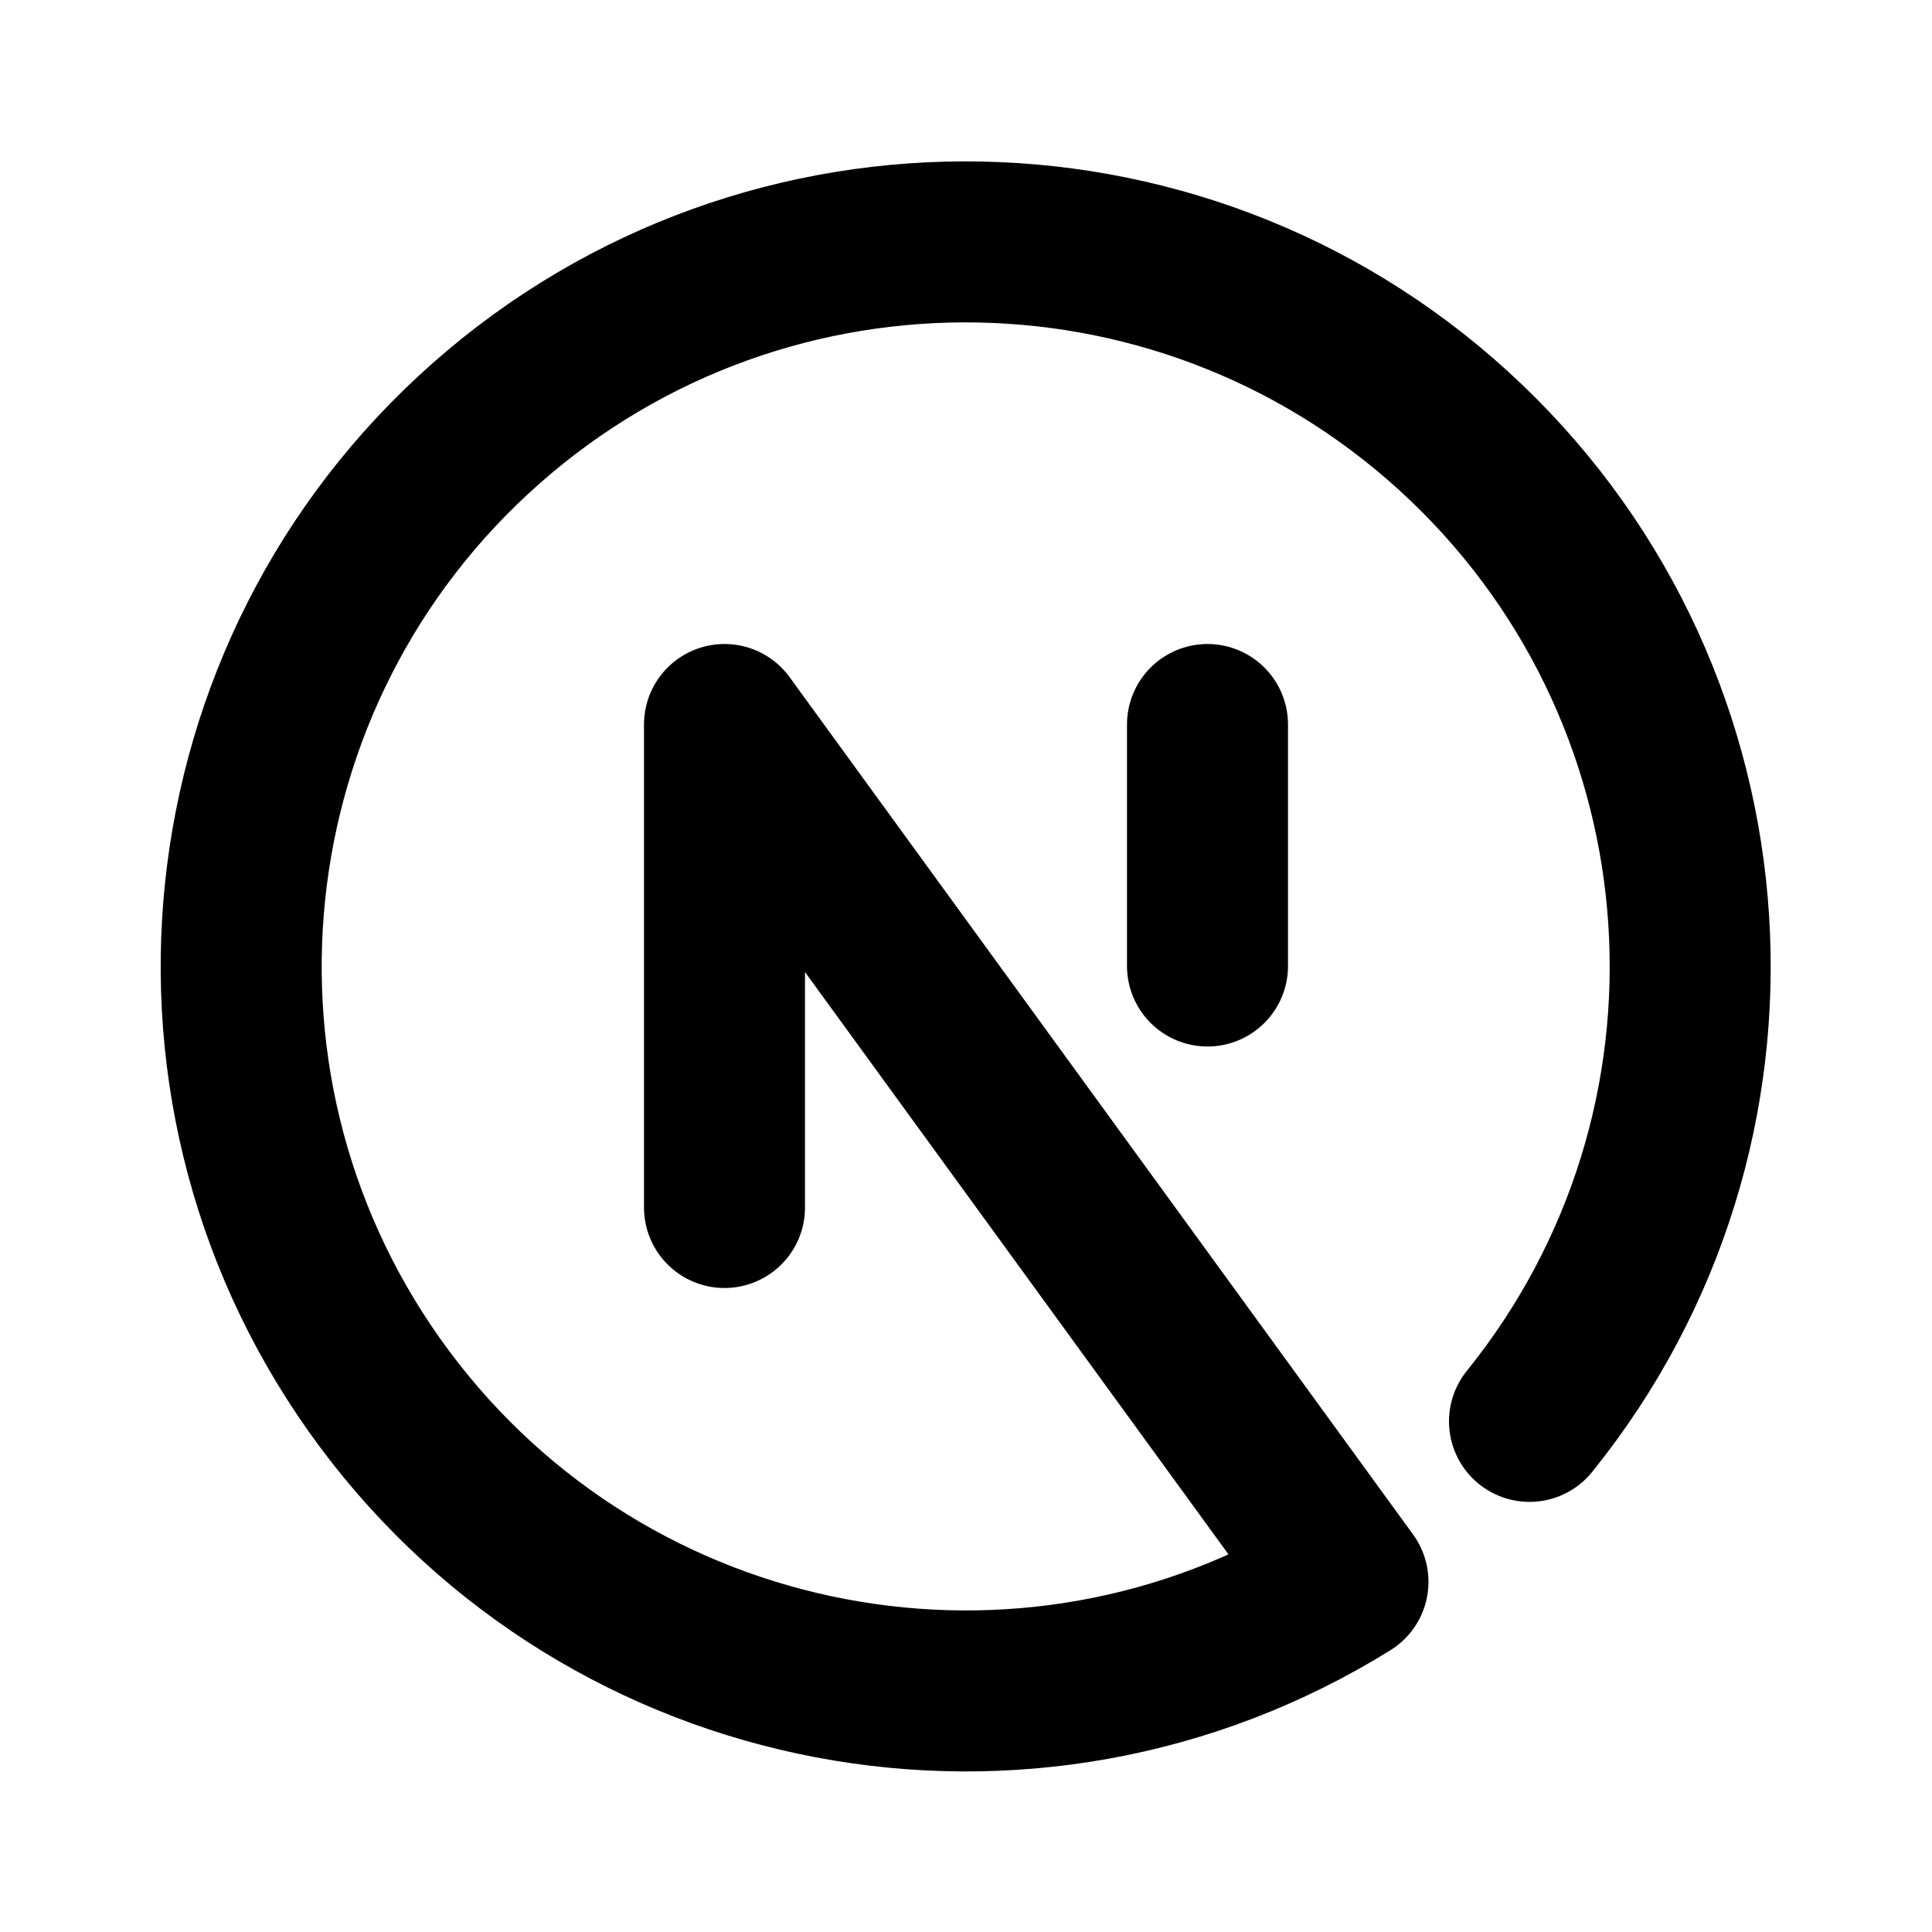
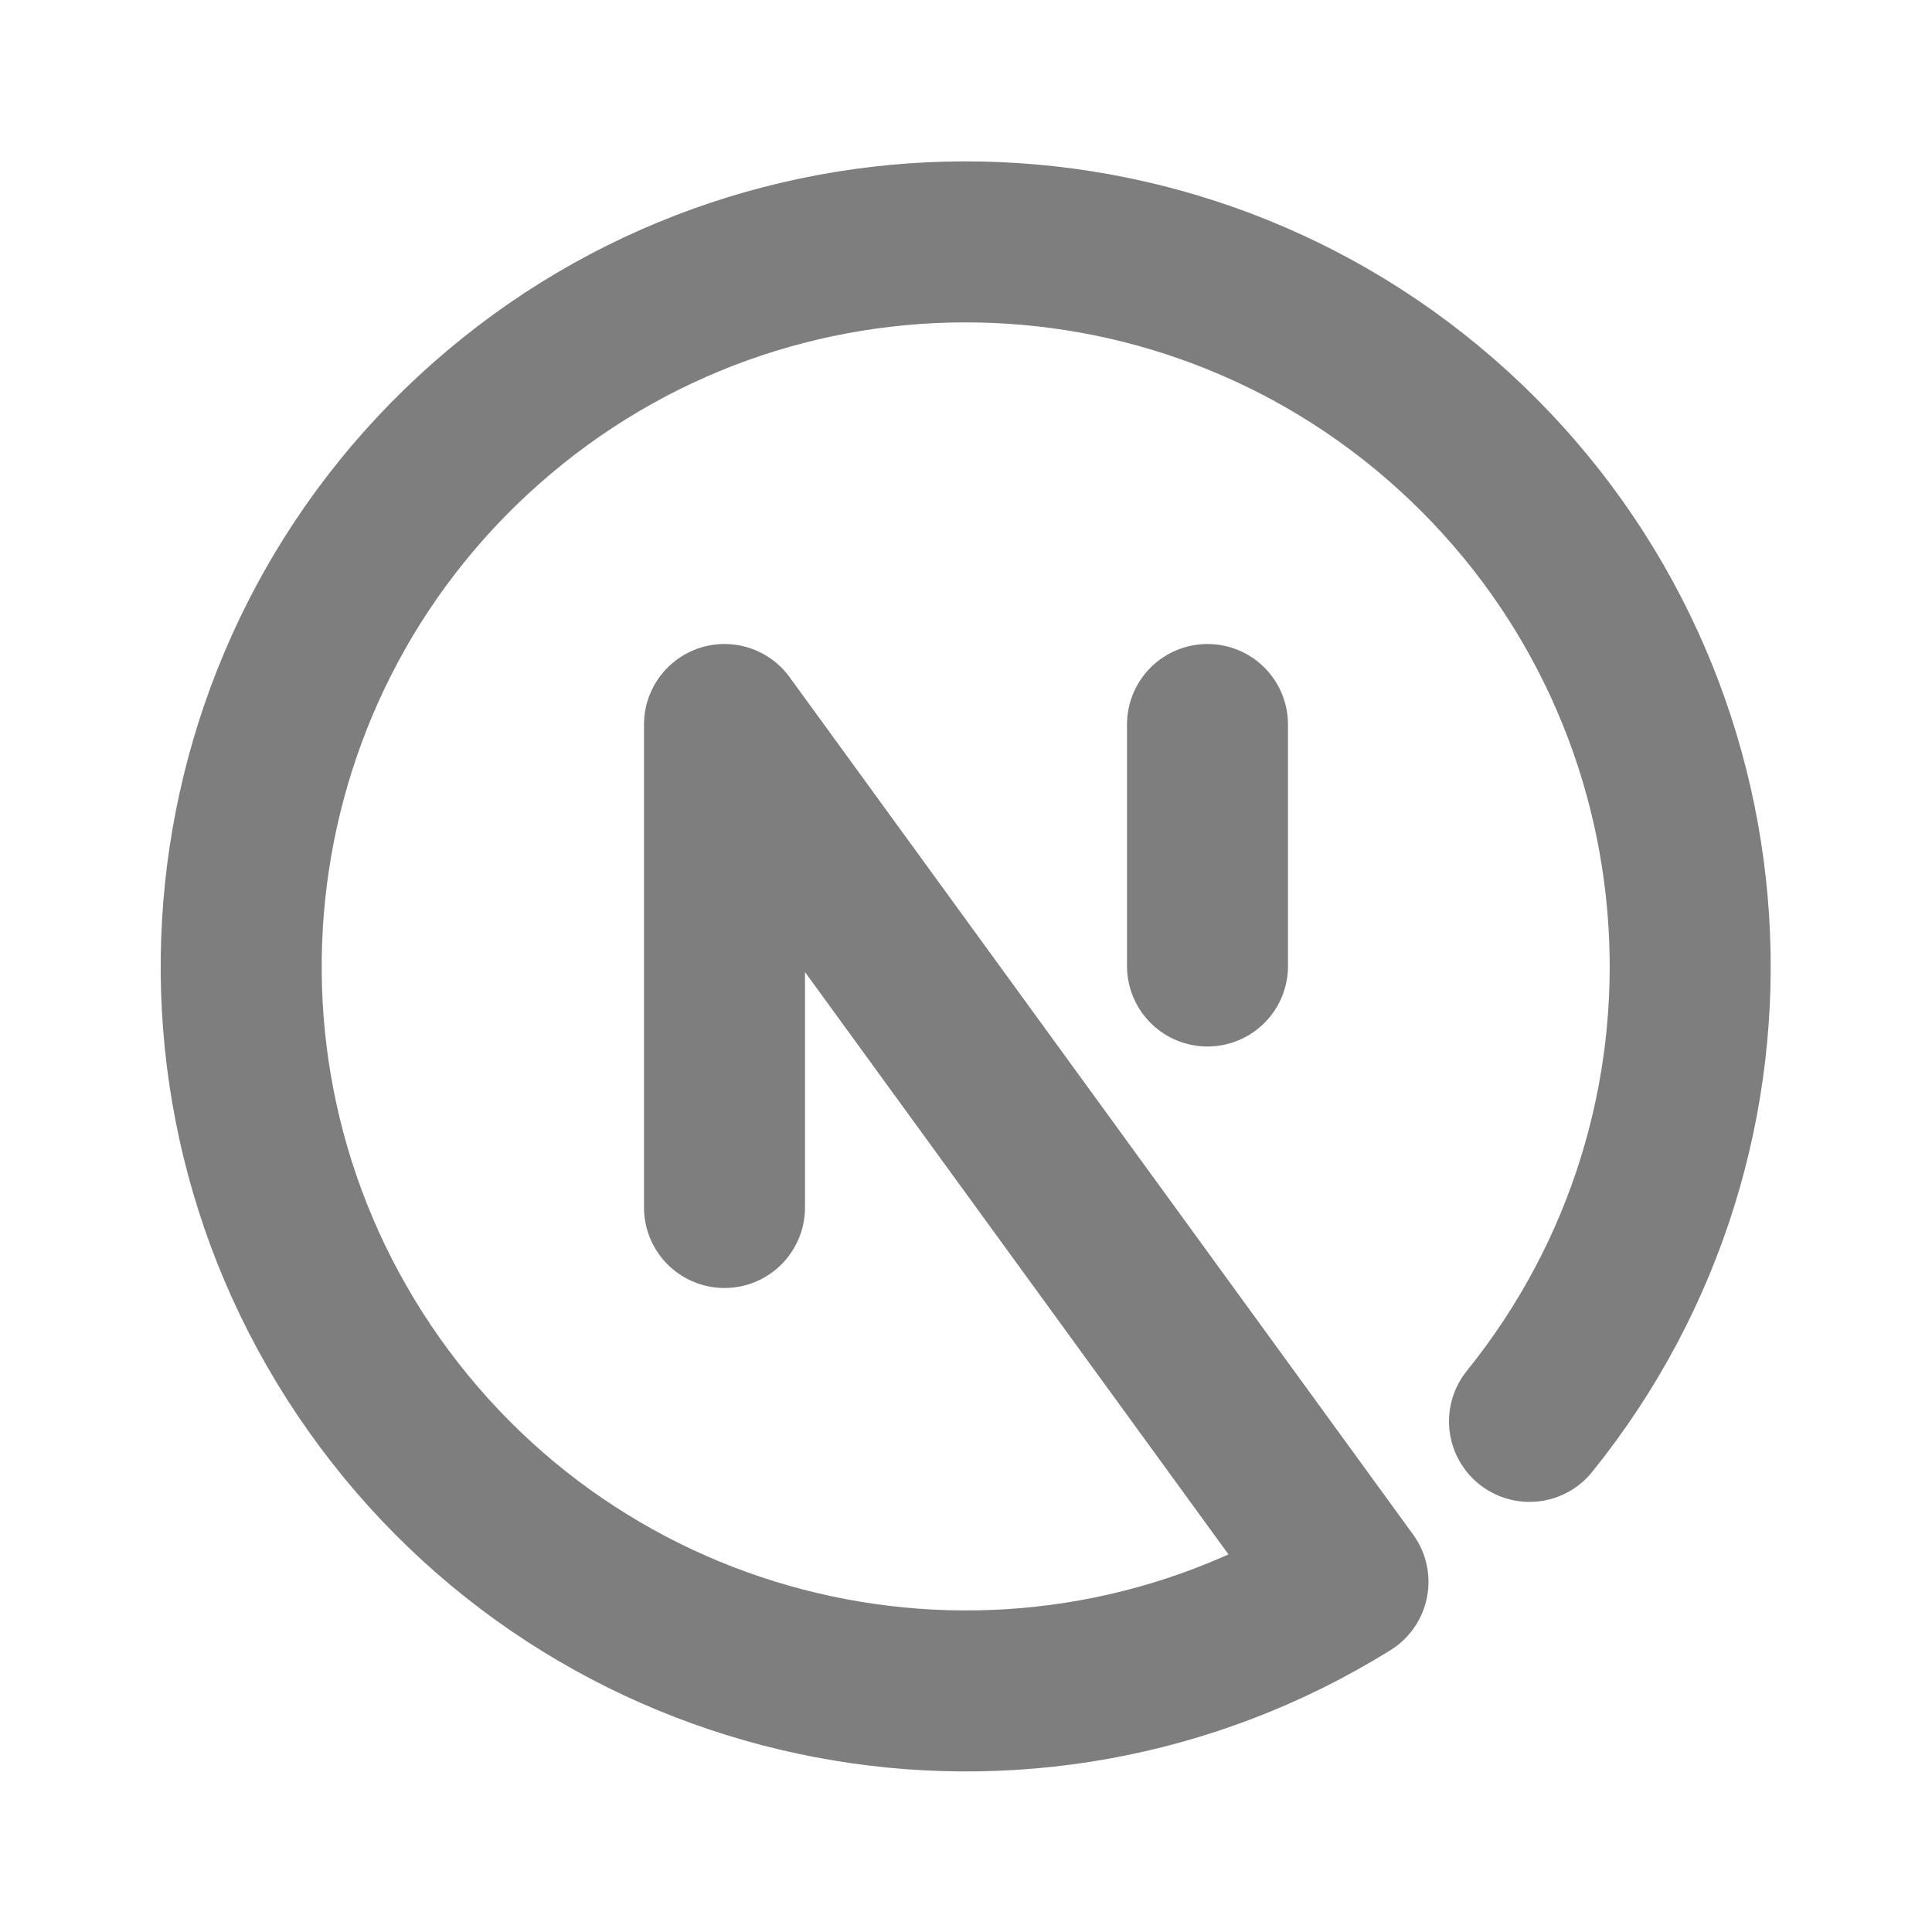
- <svg xmlns="http://www.w3.org/2000/svg" width="24" height="24" viewBox="0 0 24 24" fill="none" stroke="currentColor" stroke-width="2" stroke-linecap="round" stroke-linejoin="round" class="icon icon-tabler icons-tabler-outline icon-tabler-brand-nextjs">
+ <svg xmlns="http://www.w3.org/2000/svg" width="24" height="24" viewBox="0 0 24 24" fill="none" stroke="#7e7e7e" stroke-width="2" stroke-linecap="round" stroke-linejoin="round" class="icon icon-tabler icons-tabler-outline icon-tabler-brand-nextjs">
  <path stroke="none" d="M0 0h24v24H0z" fill="none" />
  <path d="M9 15v-6l7.745 10.65a9 9 0 1 1 2.255 -1.993" />
  <path d="M15 12v-3" />
</svg>
